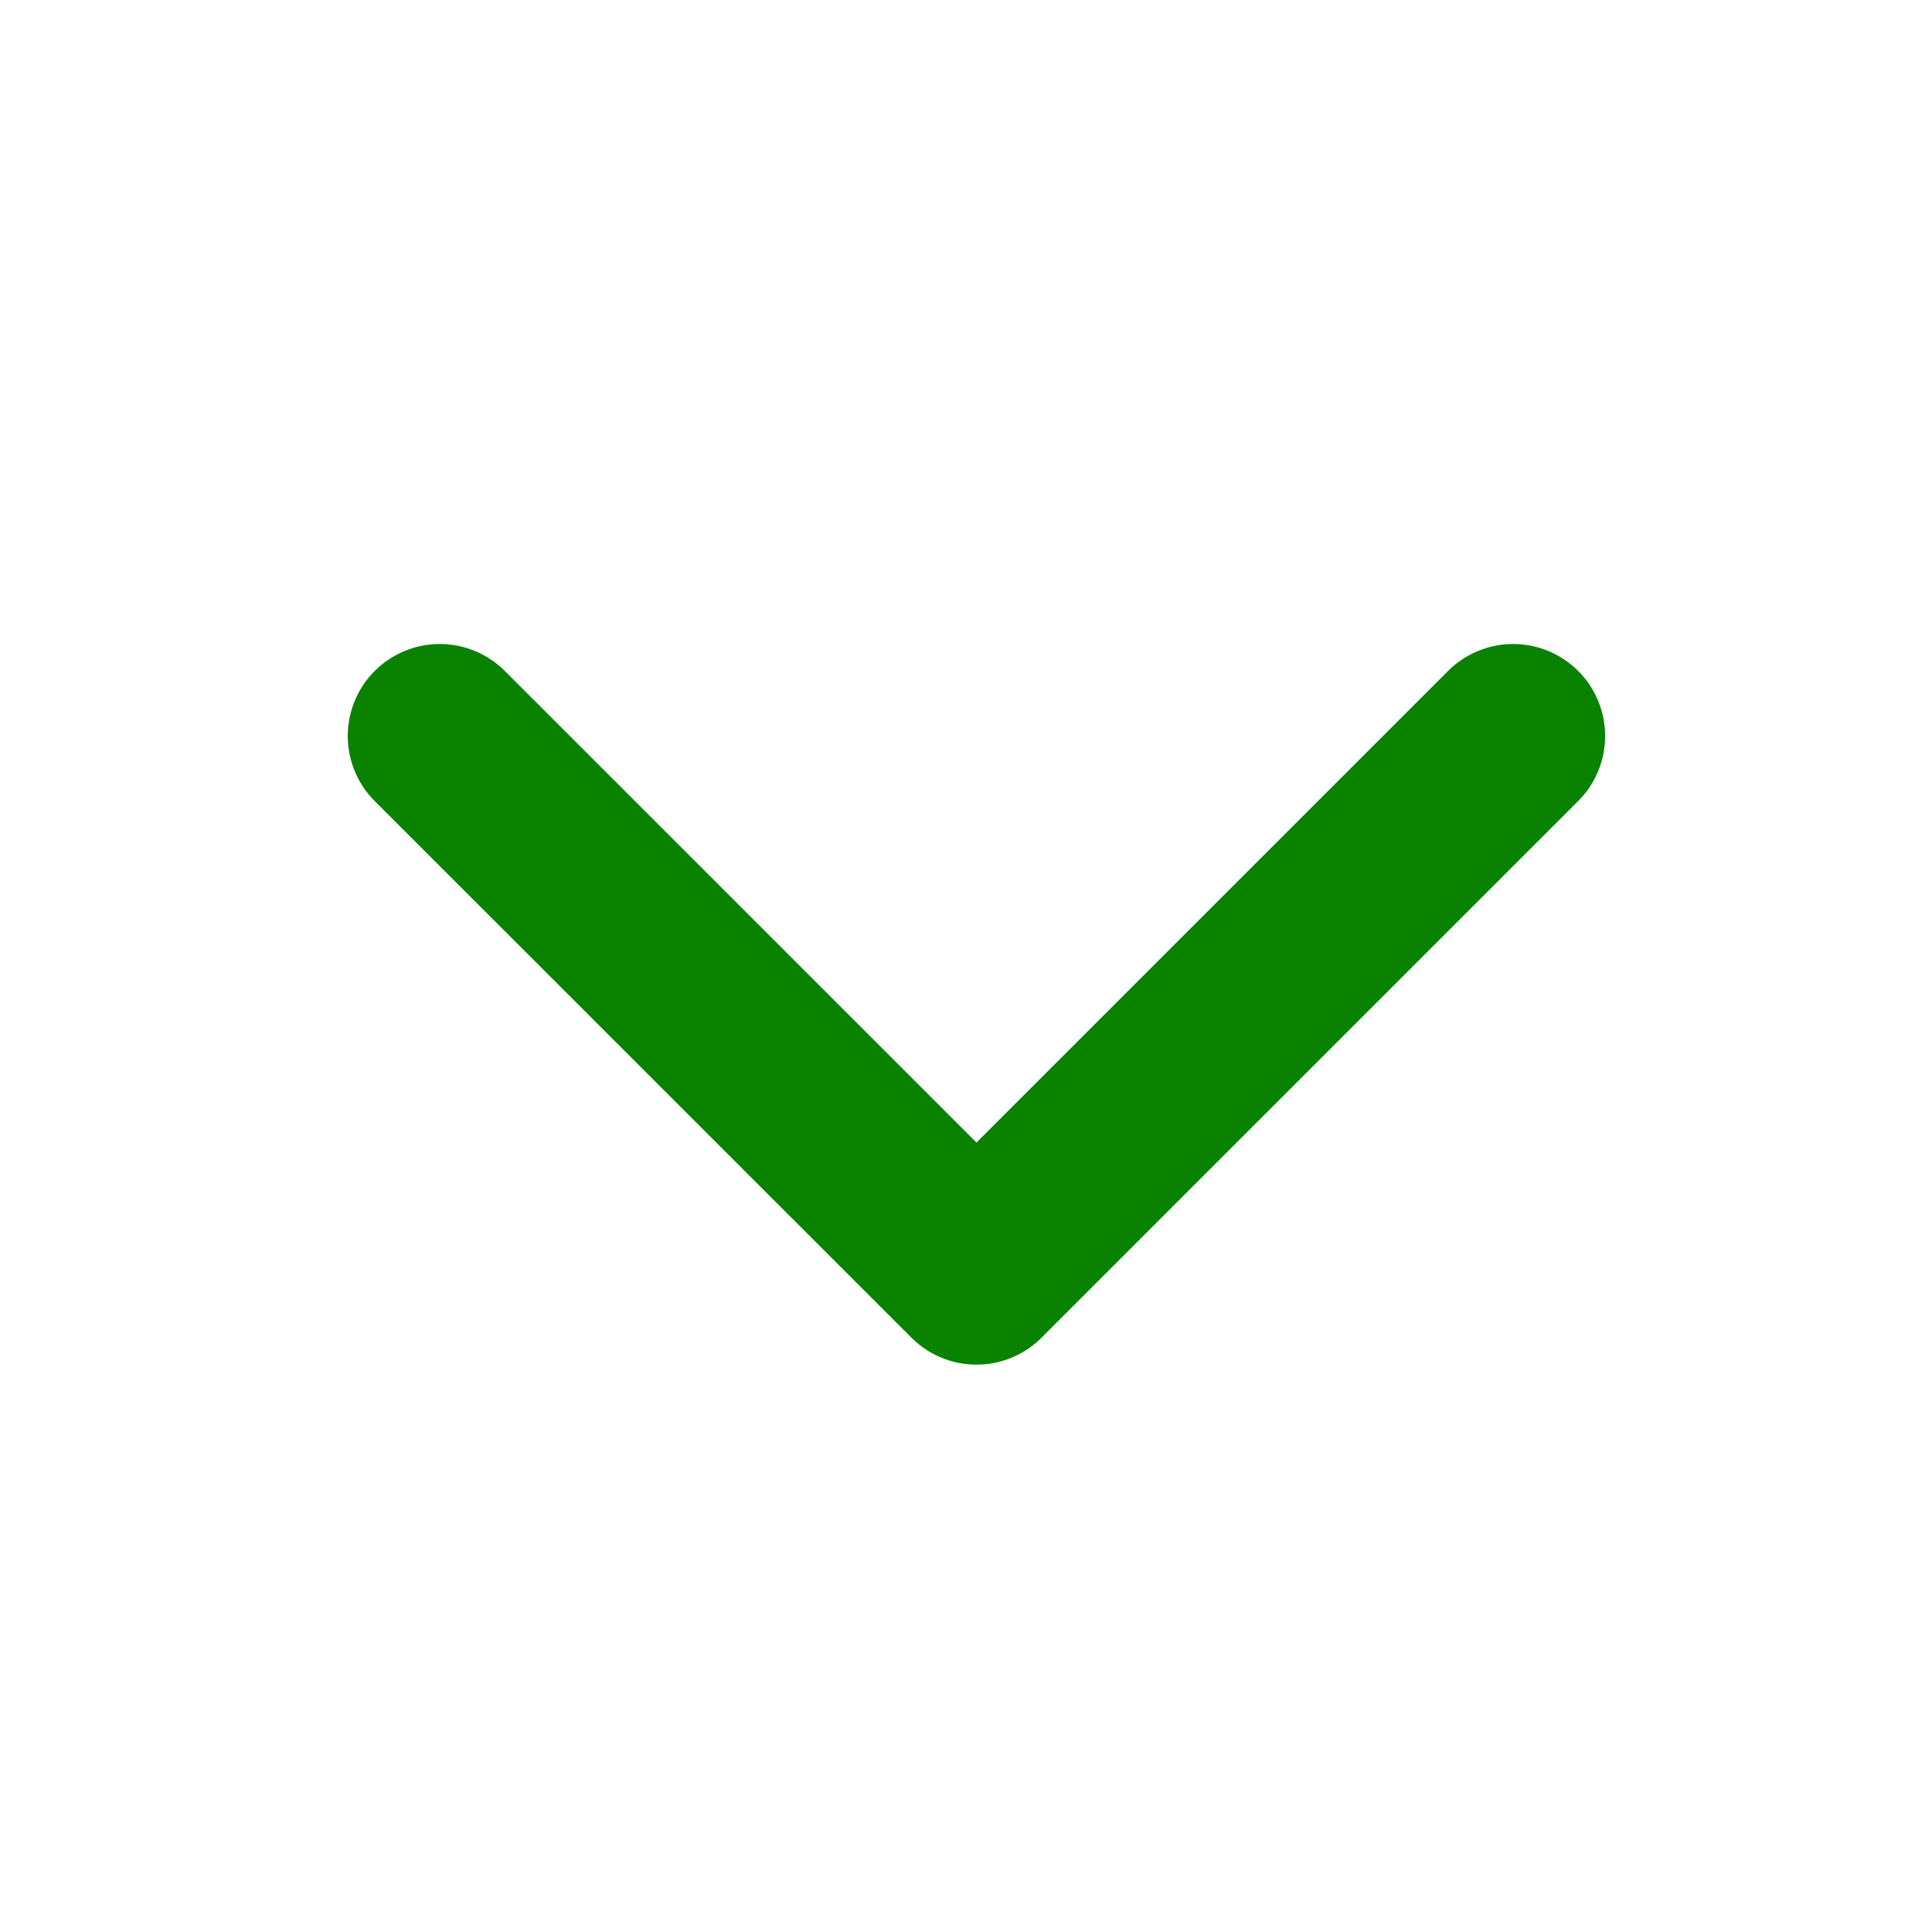
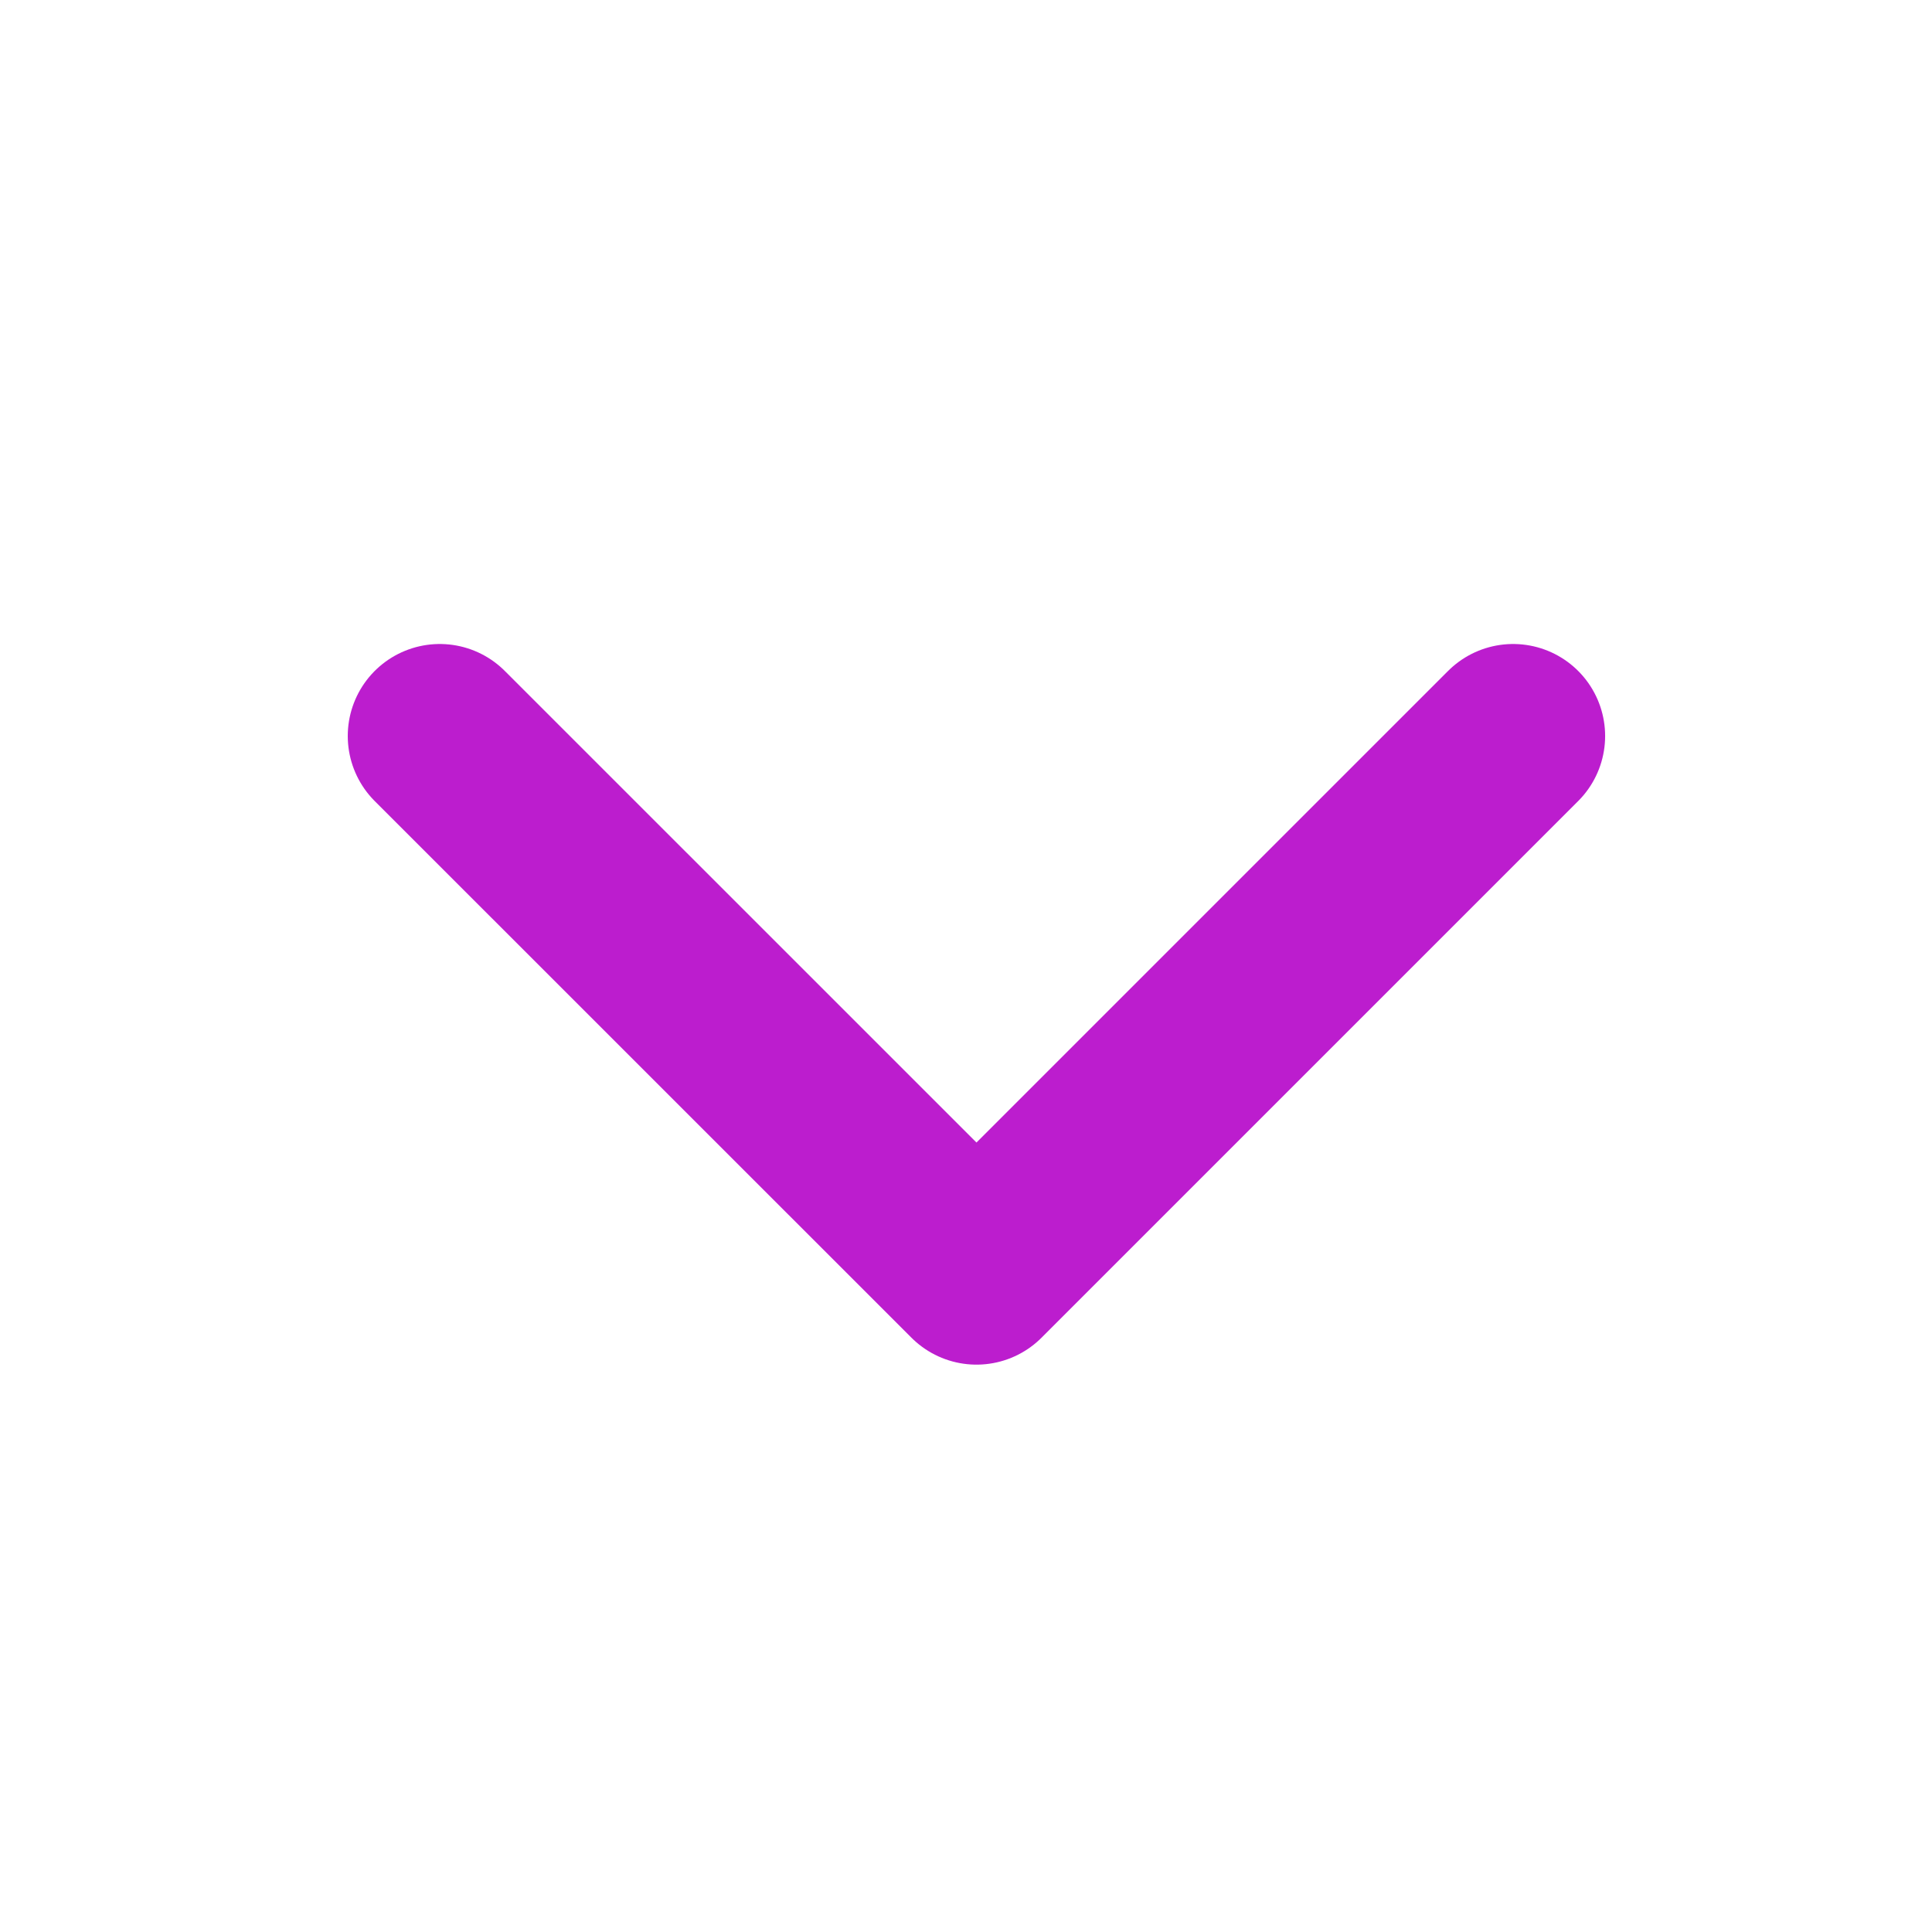
<svg xmlns="http://www.w3.org/2000/svg" width="21" height="21" viewBox="0 0 21 21" fill="none">
-   <path d="M16.447 8L10.614 13.833L4.78 8" stroke="#098200" stroke-width="2" stroke-linecap="round" stroke-linejoin="round" />
+   <path d="M16.447 8L10.614 13.833L4.78 8" stroke="#bc1dce" stroke-width="2" stroke-linecap="round" stroke-linejoin="round" />
</svg>
